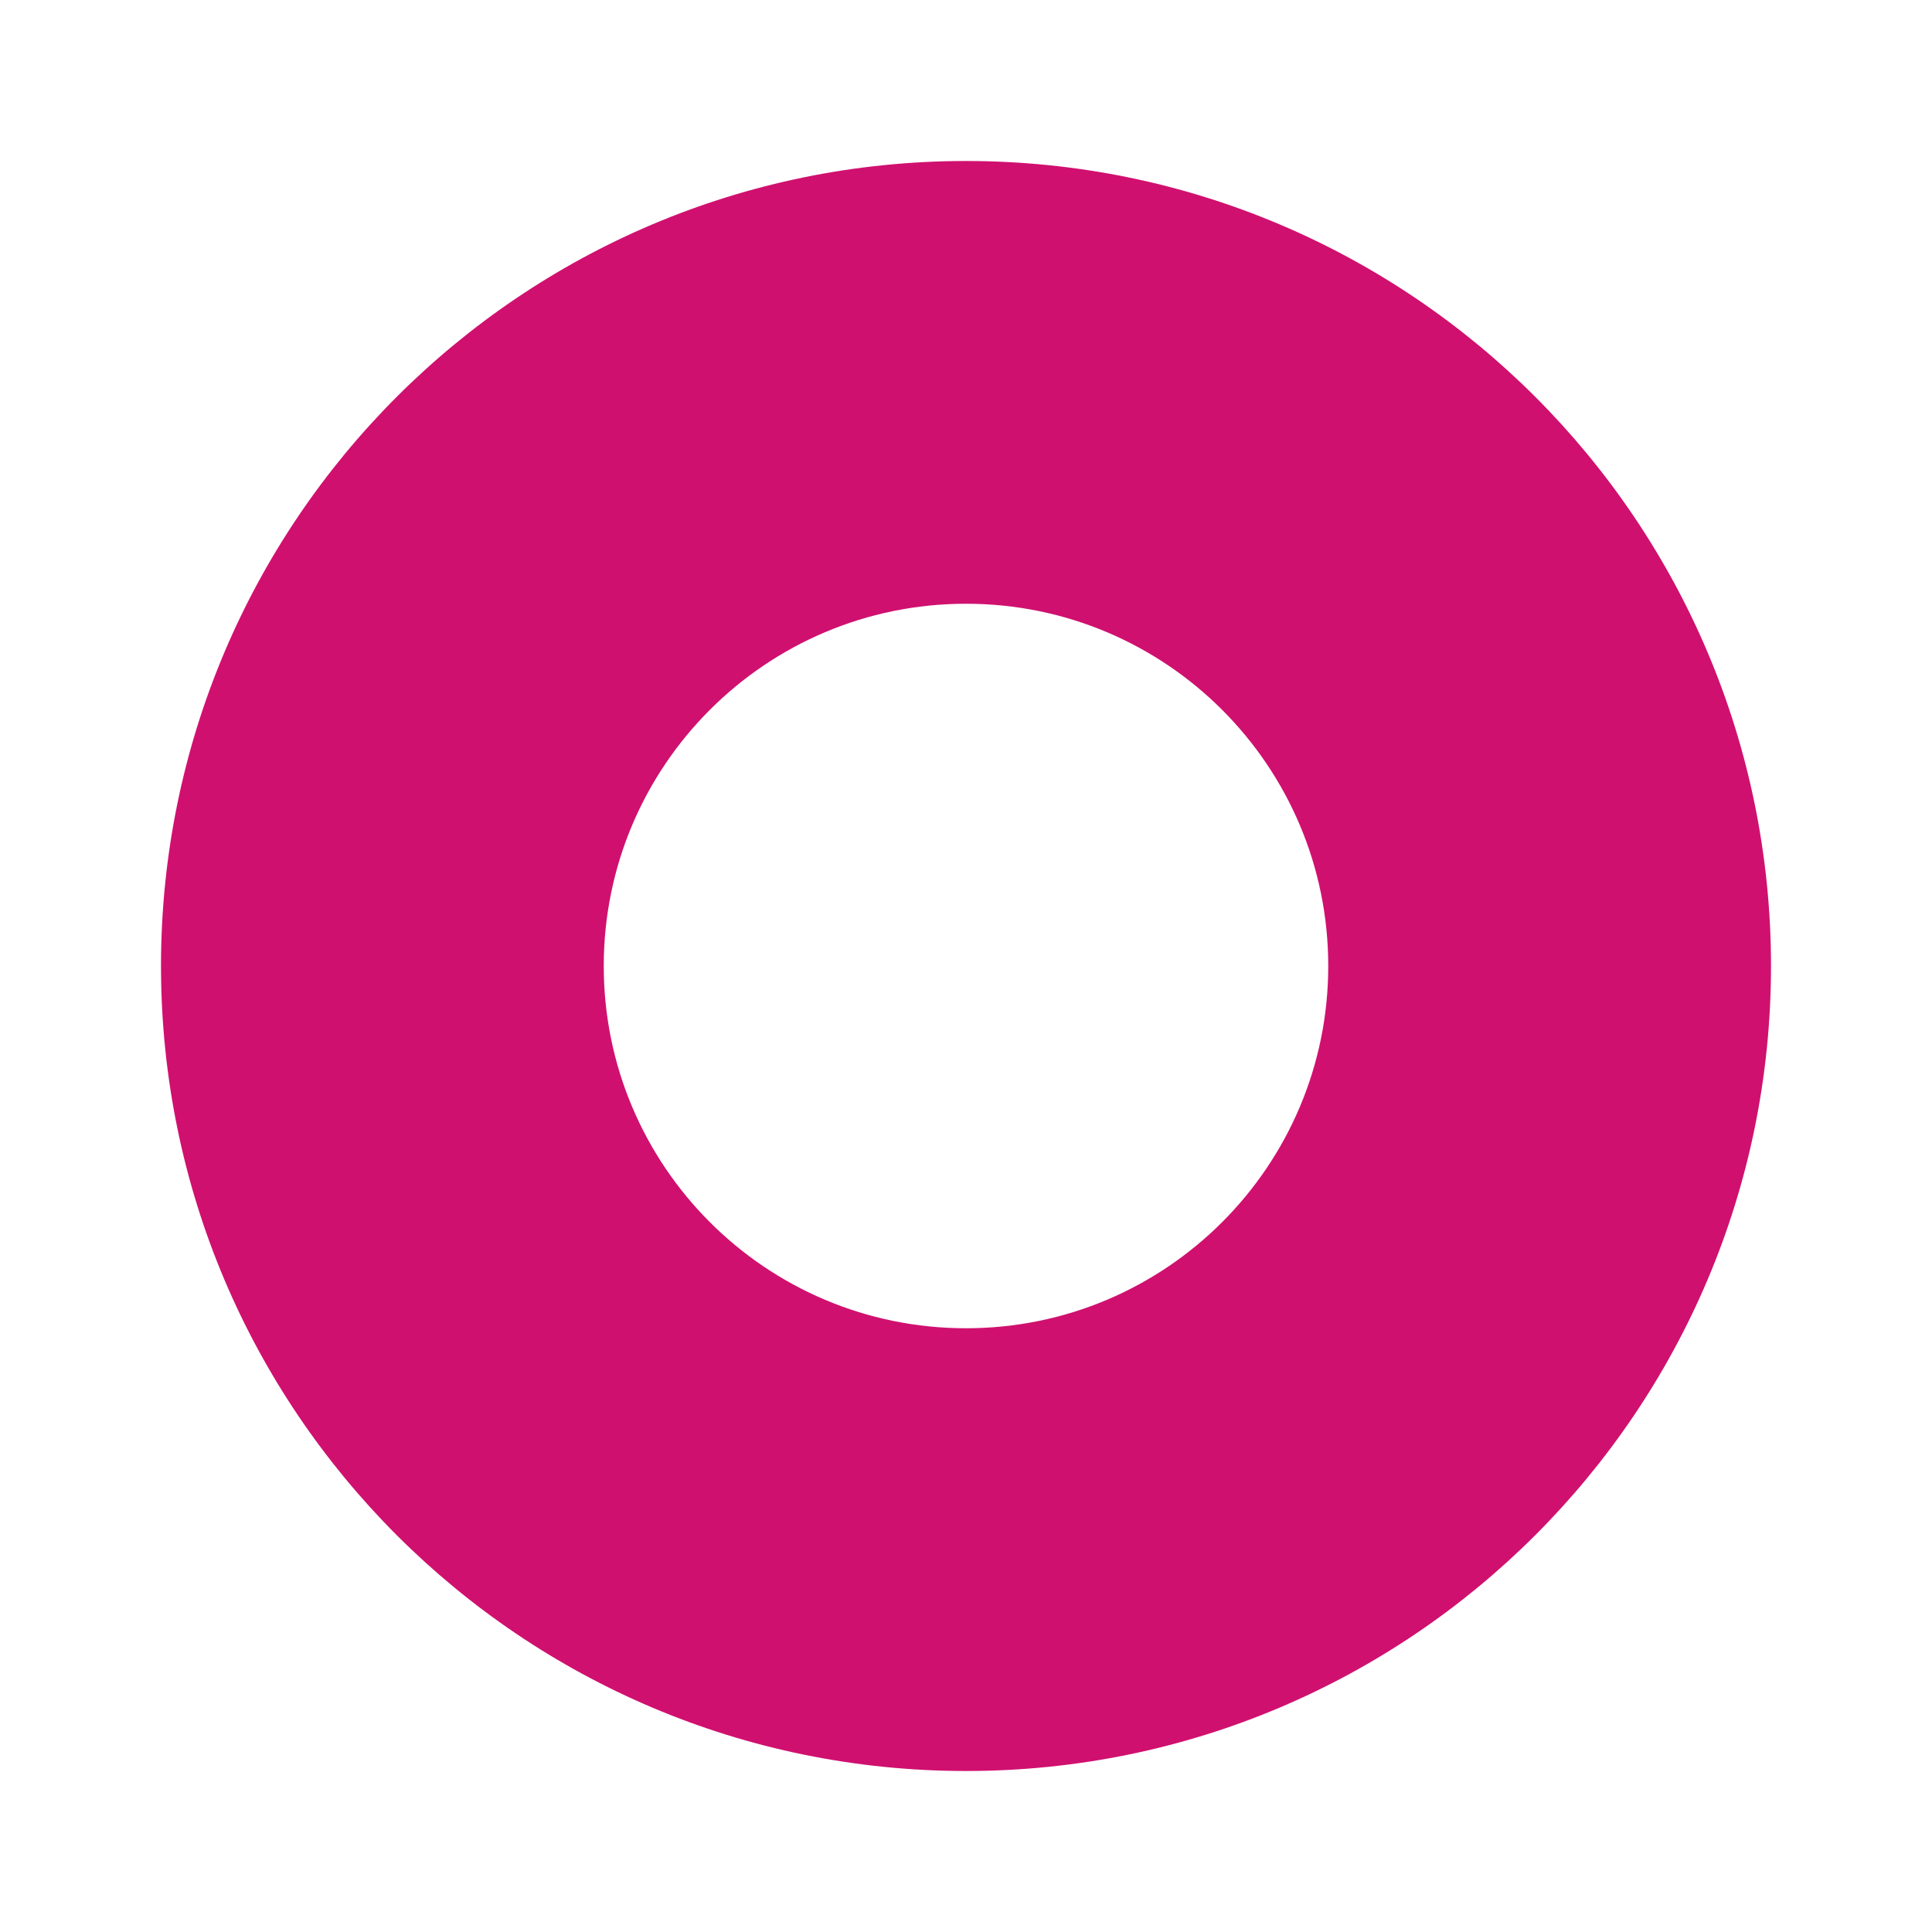
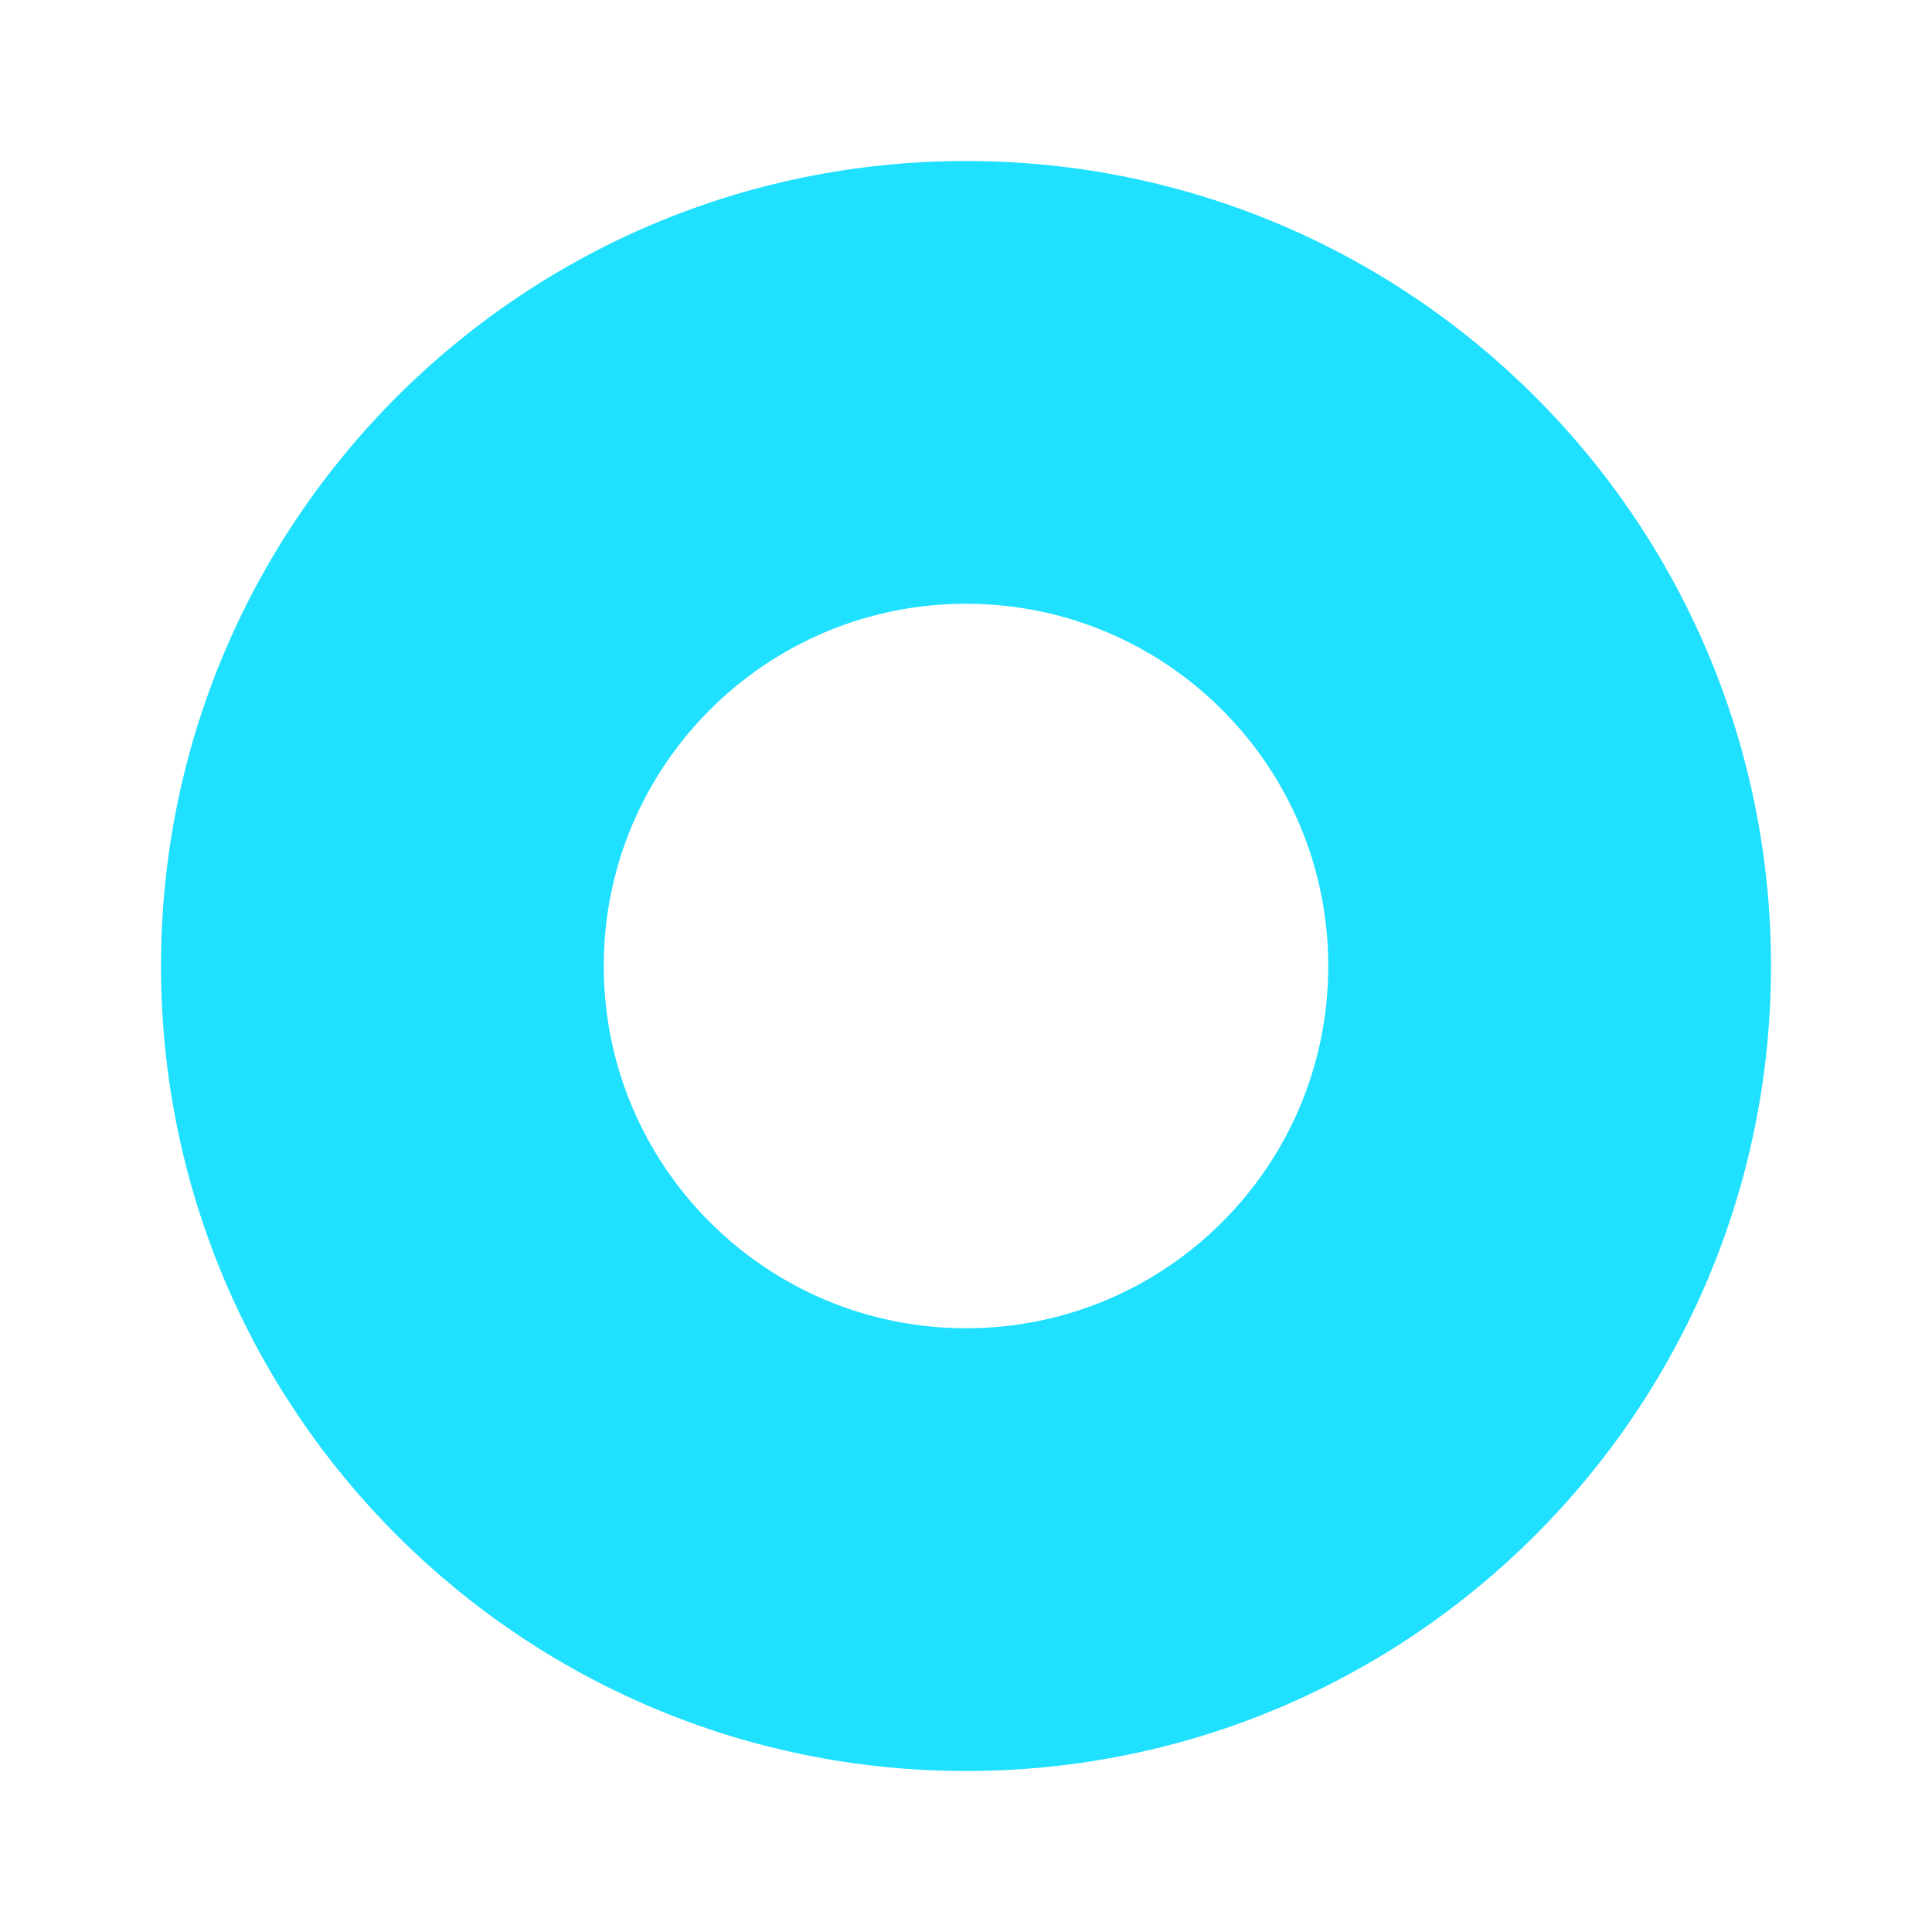
<svg xmlns="http://www.w3.org/2000/svg" viewBox="0 0 24 24">
-   <path fill="#d0106f" fill-rule="evenodd" d="M12 2a10 10 0 1 1 0 20 10 10 0 0 1 0-20zm0 5.5a4.5 4.5 0 1 0 0 9 4.5 4.5 0 0 0 0-9z" />
+   <path fill="#1fe0ff" fill-rule="evenodd" d="M12 2a10 10 0 1 1 0 20 10 10 0 0 1 0-20zm0 5.5a4.5 4.5 0 1 0 0 9 4.5 4.5 0 0 0 0-9z" />
</svg>
